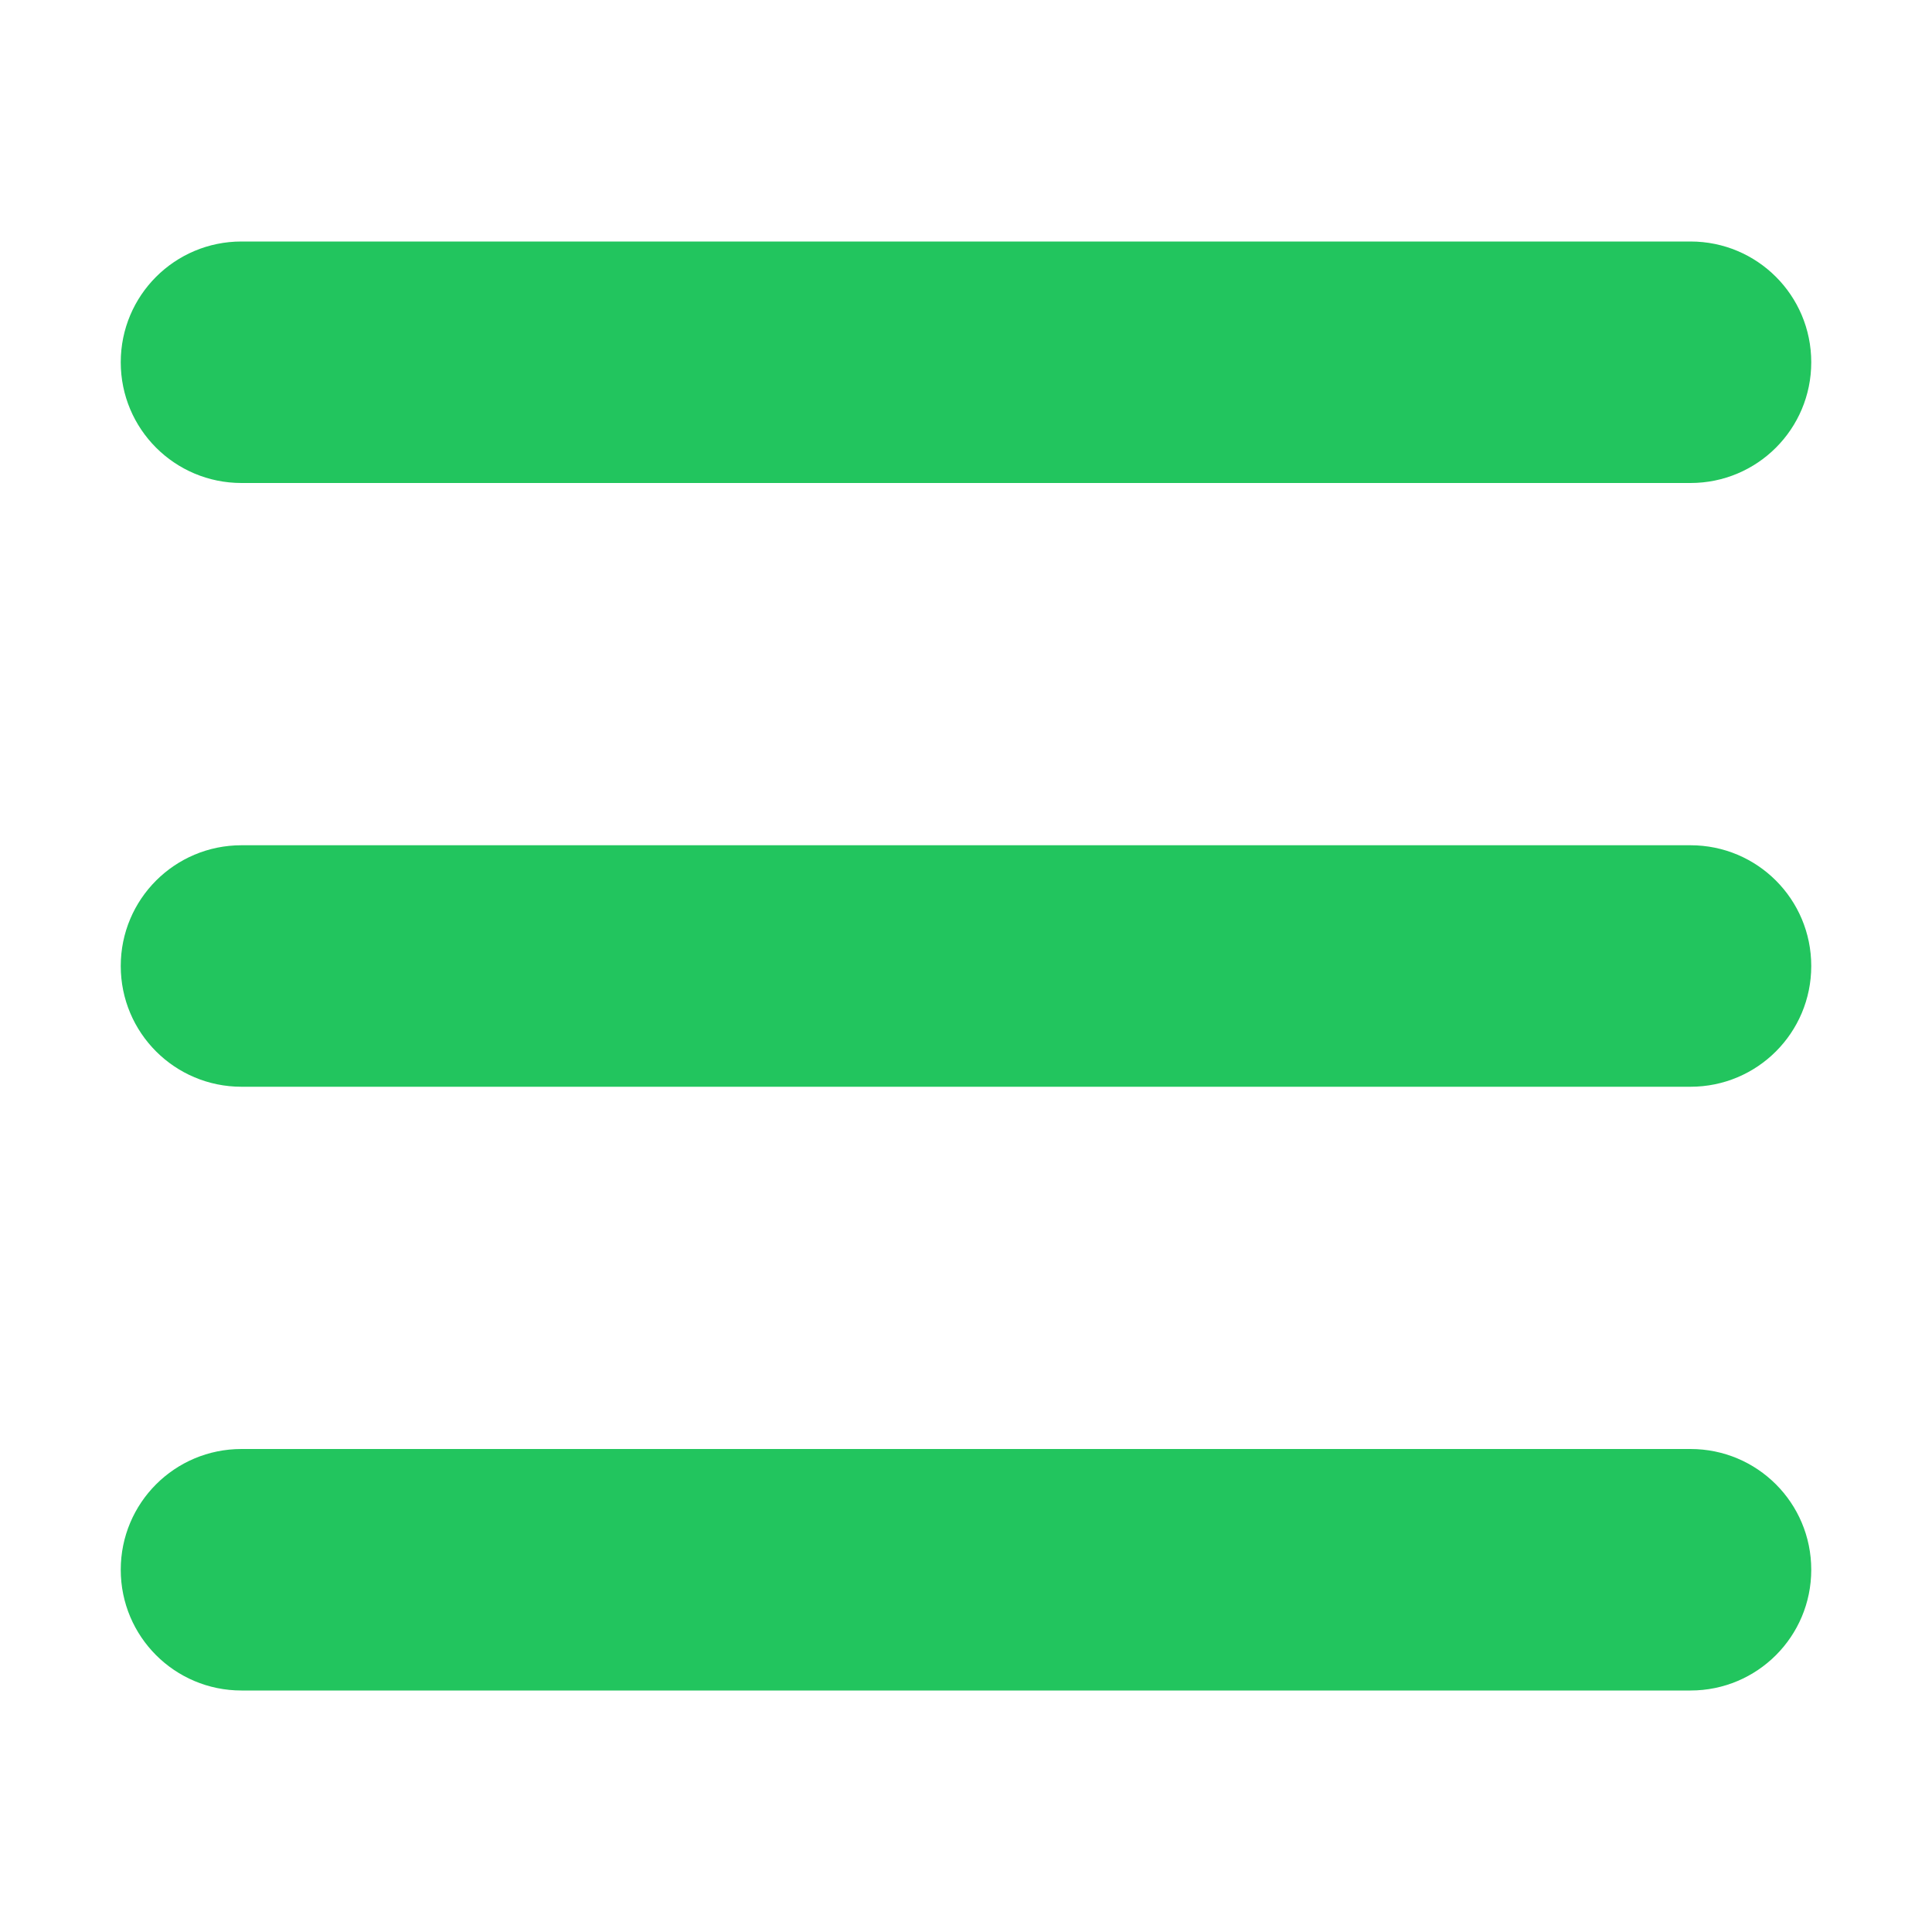
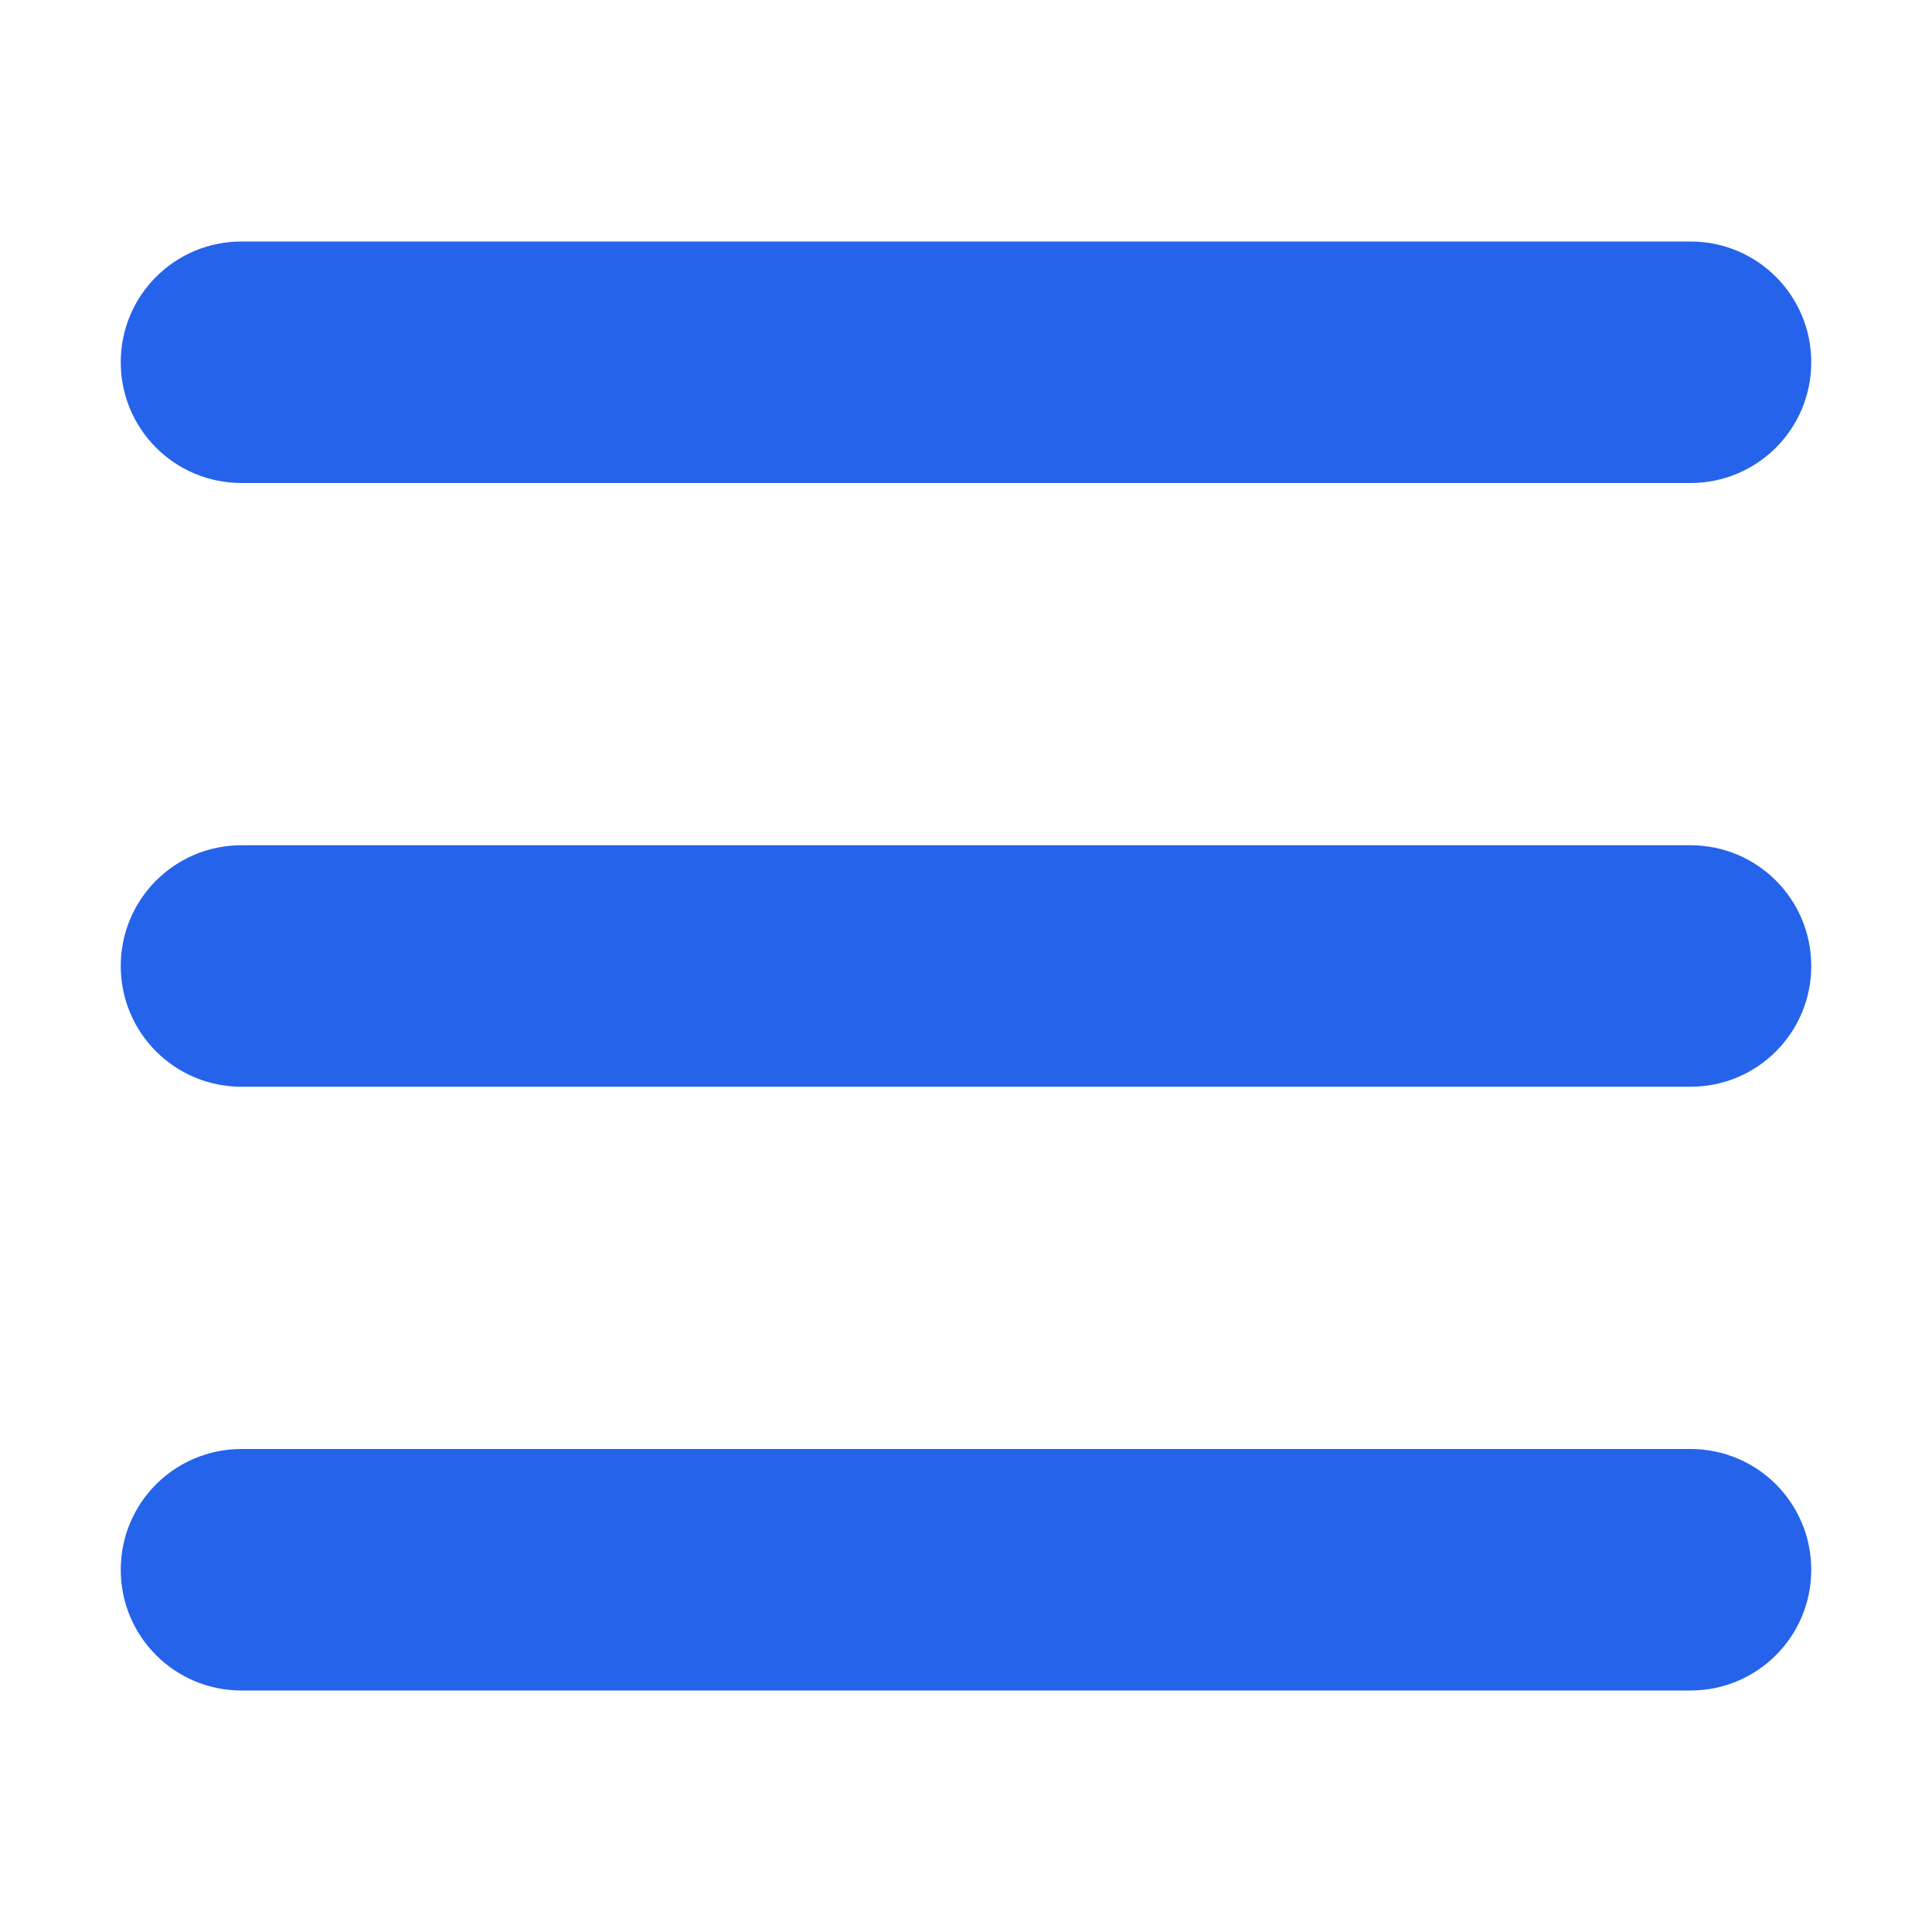
<svg xmlns="http://www.w3.org/2000/svg" width="40px" height="40px" viewBox="0 0 448 512">
-   <style>svg{fill:#22c55e}</style>
+   <style>svg{fill:#2563eb}</style>
  <path d="M0 96C0 78.3 14.3 64 32 64H416c17.7 0 32 14.3 32 32s-14.3 32-32 32H32C14.3 128 0 113.7 0 96zM0 256c0-17.7 14.3-32 32-32H416c17.7 0 32 14.3 32 32s-14.3 32-32 32H32c-17.7 0-32-14.3-32-32zM448 416c0 17.7-14.3 32-32 32H32c-17.7 0-32-14.3-32-32s14.3-32 32-32H416c17.7 0 32 14.3 32 32z" />
</svg>
